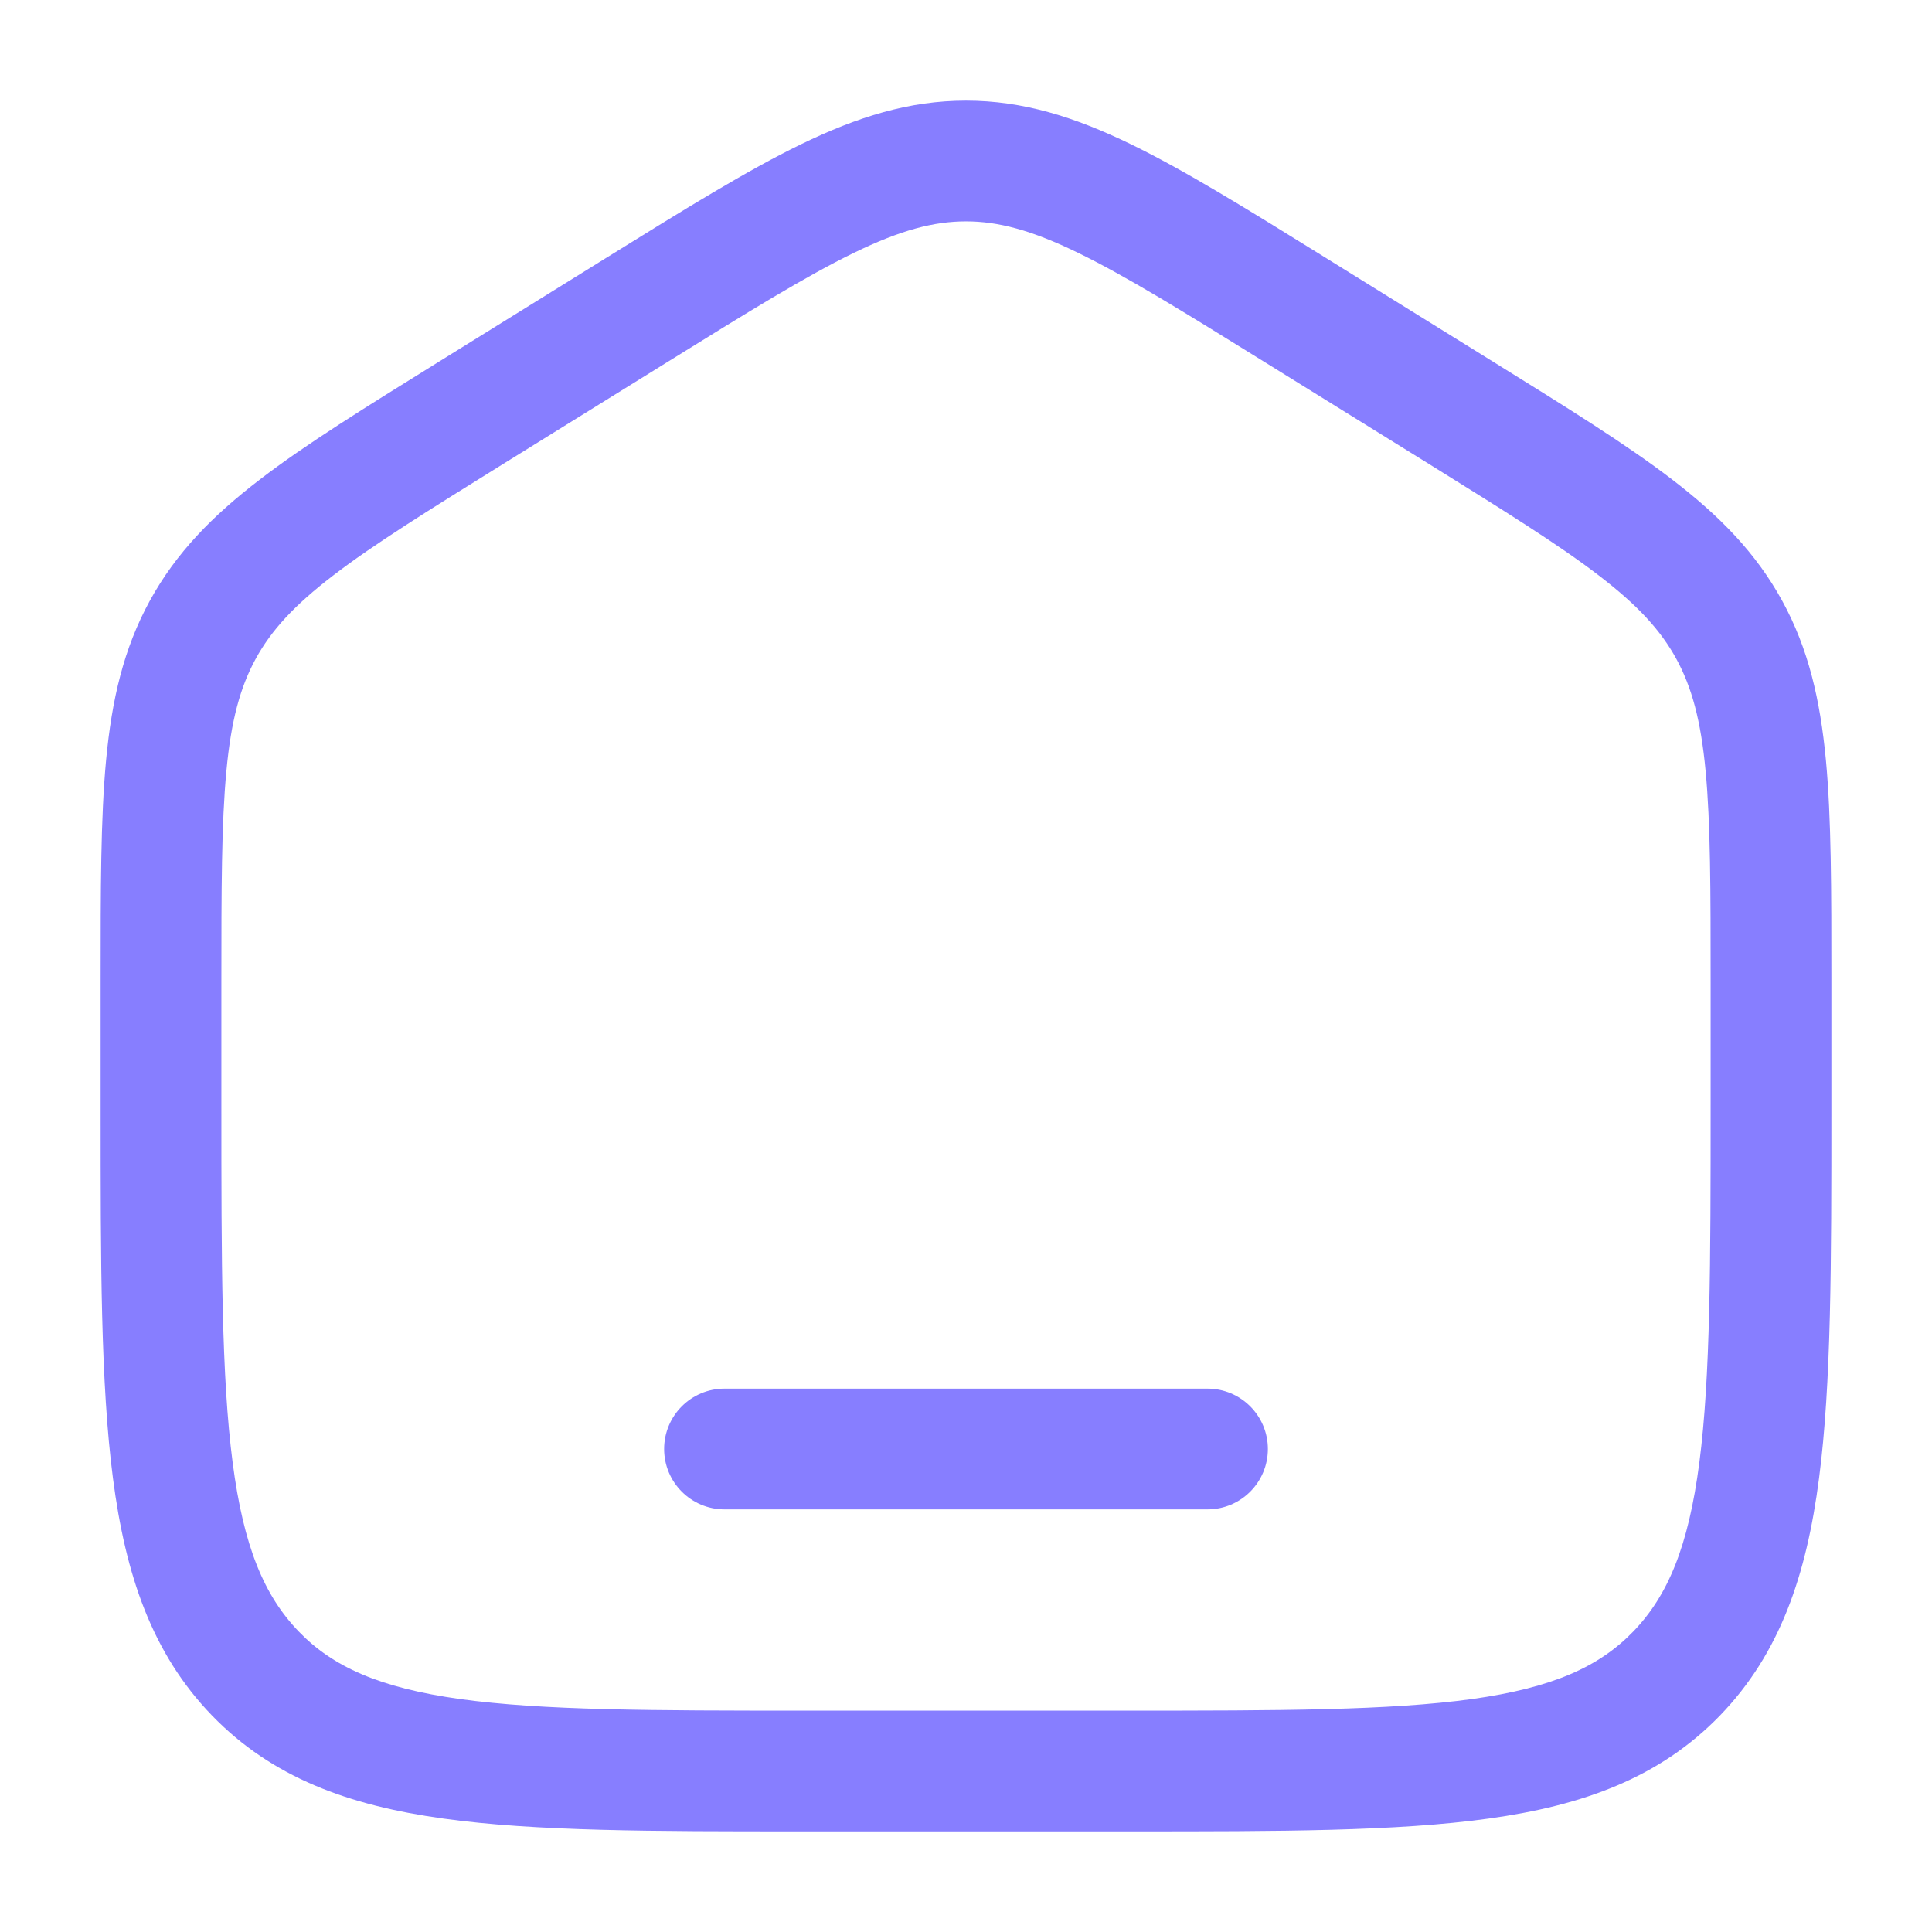
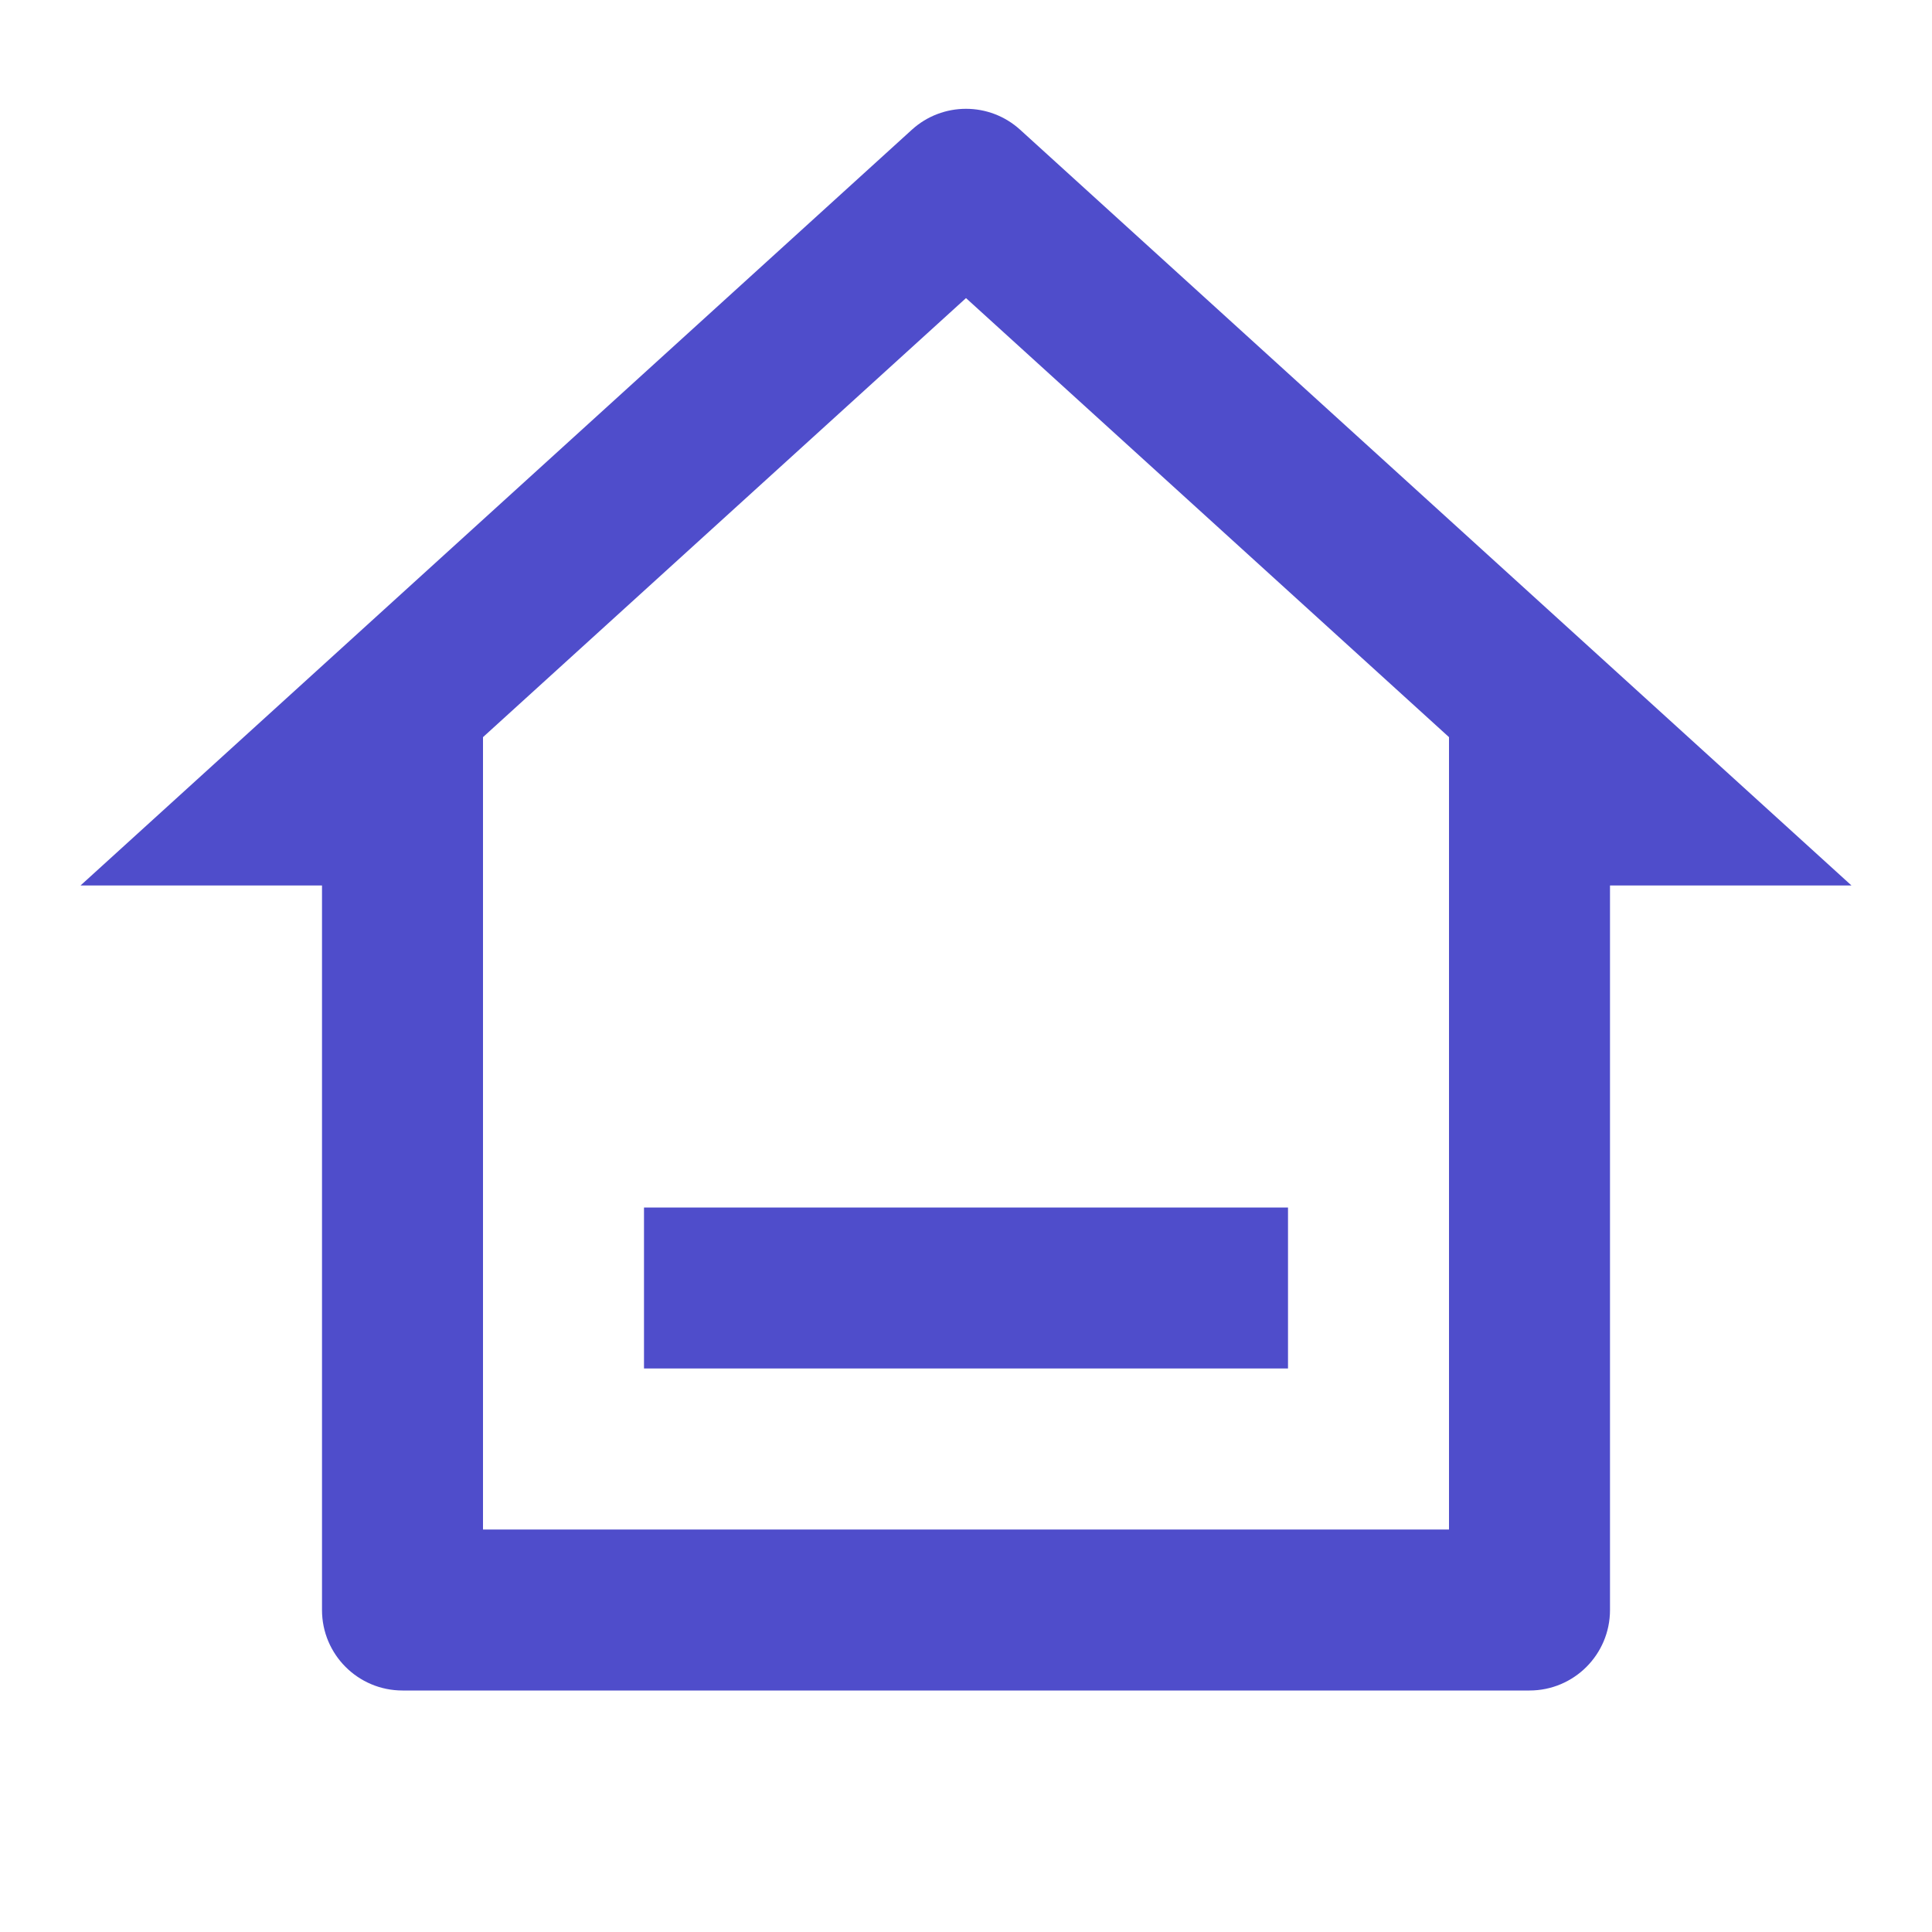
- <svg xmlns="http://www.w3.org/2000/svg" width="24" height="24" viewBox="0 0 24 24" fill="none">
-   <path d="M9 17.25C8.586 17.25 8.25 17.586 8.25 18C8.25 18.414 8.586 18.75 9 18.75H15C15.414 18.75 15.75 18.414 15.75 18C15.75 17.586 15.414 17.25 15 17.25H9Z" fill="#877EFF" />
-   <path fill-rule="evenodd" clip-rule="evenodd" d="M12 1.25C11.292 1.25 10.649 1.453 9.951 1.792C9.276 2.12 8.496 2.604 7.523 3.208L5.456 4.491C4.535 5.063 3.797 5.52 3.229 5.956C2.64 6.407 2.188 6.866 1.861 7.463C1.535 8.058 1.389 8.692 1.318 9.441C1.25 10.166 1.25 11.054 1.25 12.167V13.78C1.25 15.684 1.25 17.187 1.403 18.362C1.559 19.567 1.889 20.54 2.632 21.309C3.38 22.082 4.33 22.428 5.508 22.591C6.648 22.75 8.106 22.75 9.942 22.75H14.058C15.894 22.75 17.352 22.75 18.492 22.591C19.669 22.428 20.62 22.082 21.368 21.309C22.111 20.54 22.441 19.567 22.597 18.362C22.75 17.187 22.75 15.684 22.75 13.78V12.167C22.75 11.054 22.75 10.166 22.682 9.441C22.611 8.692 22.465 8.058 22.139 7.463C21.812 6.866 21.36 6.407 20.771 5.956C20.203 5.52 19.465 5.063 18.544 4.491L16.477 3.208C15.504 2.604 14.724 2.12 14.049 1.792C13.351 1.453 12.708 1.25 12 1.25ZM8.28 4.504C9.295 3.874 10.009 3.432 10.607 3.141C11.188 2.858 11.6 2.75 12 2.75C12.4 2.75 12.812 2.858 13.393 3.141C13.991 3.432 14.705 3.874 15.72 4.504L17.721 5.745C18.681 6.342 19.356 6.761 19.859 7.147C20.349 7.522 20.63 7.831 20.823 8.183C21.016 8.536 21.129 8.949 21.188 9.581C21.249 10.229 21.25 11.046 21.25 12.204V13.725C21.25 15.696 21.248 17.101 21.11 18.168C20.974 19.216 20.717 19.824 20.289 20.267C19.865 20.706 19.287 20.966 18.286 21.106C17.26 21.248 15.908 21.25 14 21.25H10C8.092 21.25 6.74 21.248 5.714 21.106C4.713 20.966 4.135 20.706 3.711 20.267C3.283 19.824 3.026 19.216 2.89 18.168C2.751 17.101 2.75 15.696 2.75 13.725V12.204C2.75 11.046 2.751 10.229 2.812 9.581C2.871 8.949 2.984 8.536 3.177 8.183C3.37 7.831 3.651 7.522 4.141 7.147C4.644 6.761 5.319 6.342 6.28 5.745L8.28 4.504Z" fill="#877EFF" />
+ <svg xmlns="http://www.w3.org/2000/svg" width="1.2em" height="1.2em" viewBox="0 0 24 24">
+   <path fill="#4f4dcb" d="M19 21H5a1 1 0 0 1-1-1v-9H1l10.327-9.388a1 1 0 0 1 1.346 0L23 11h-3v9a1 1 0 0 1-1 1M6 19h12V9.157l-6-5.454l-6 5.454zm2-4h8v2H8z" />
</svg>
